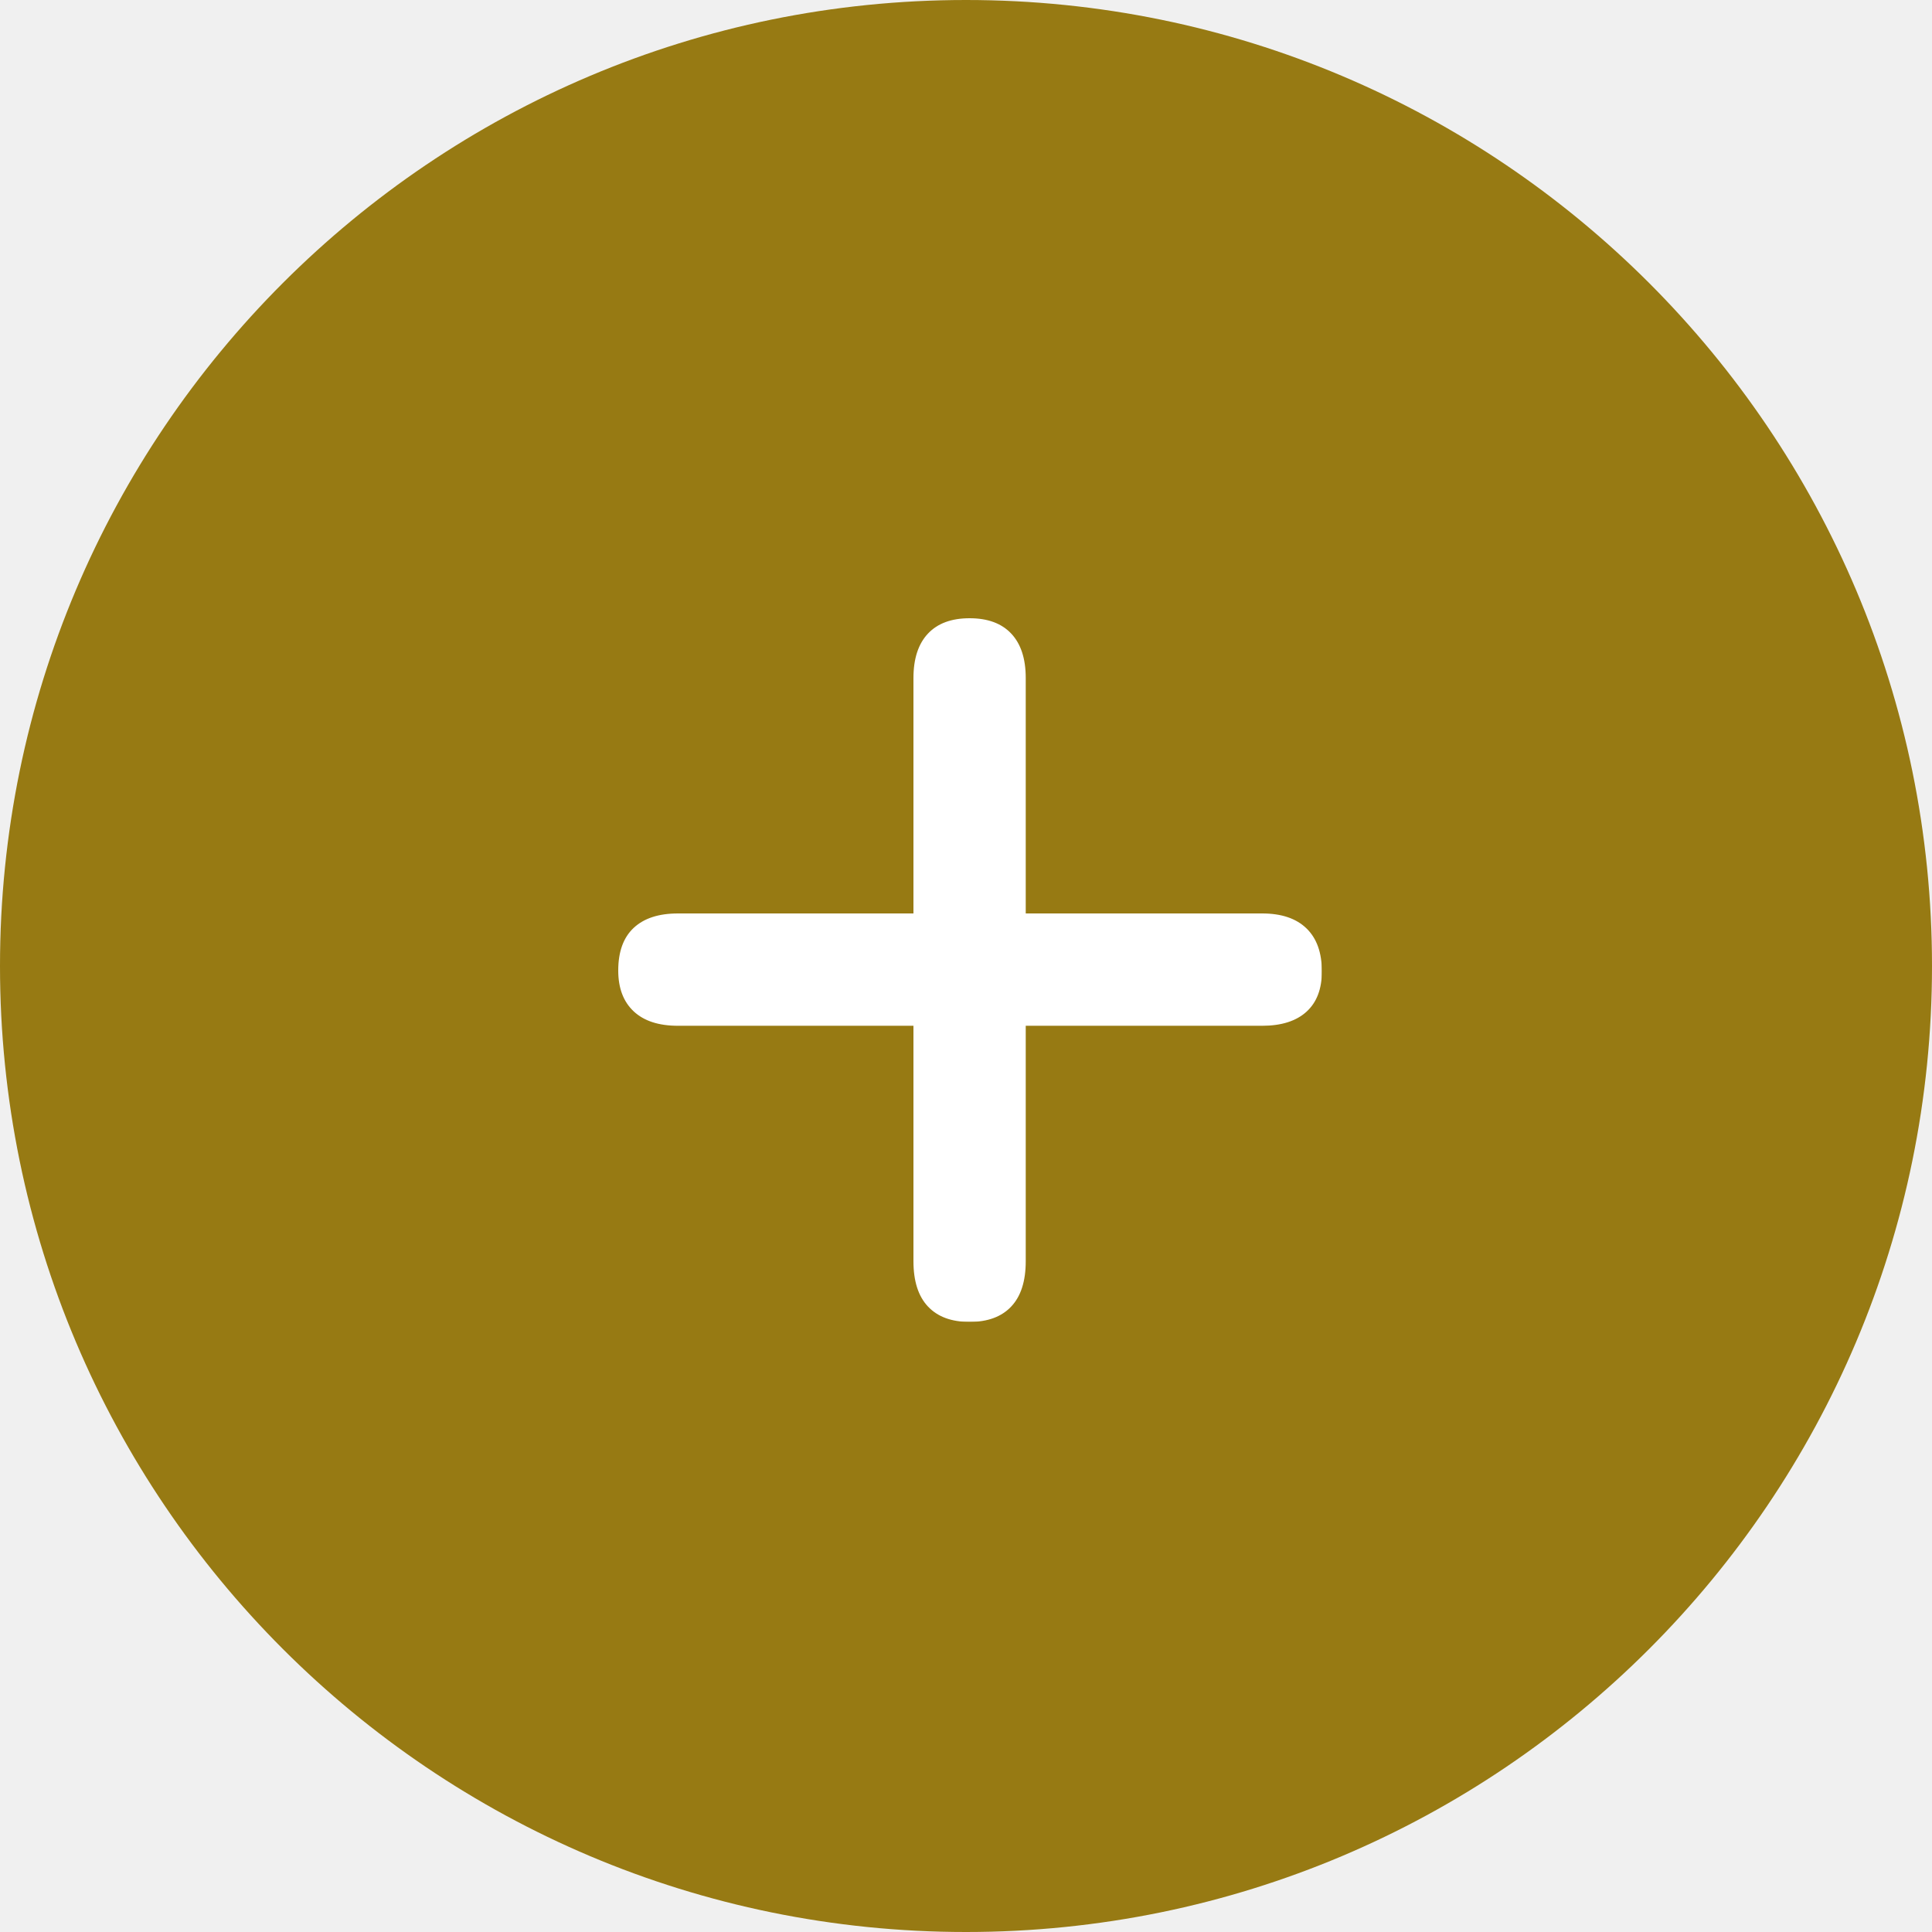
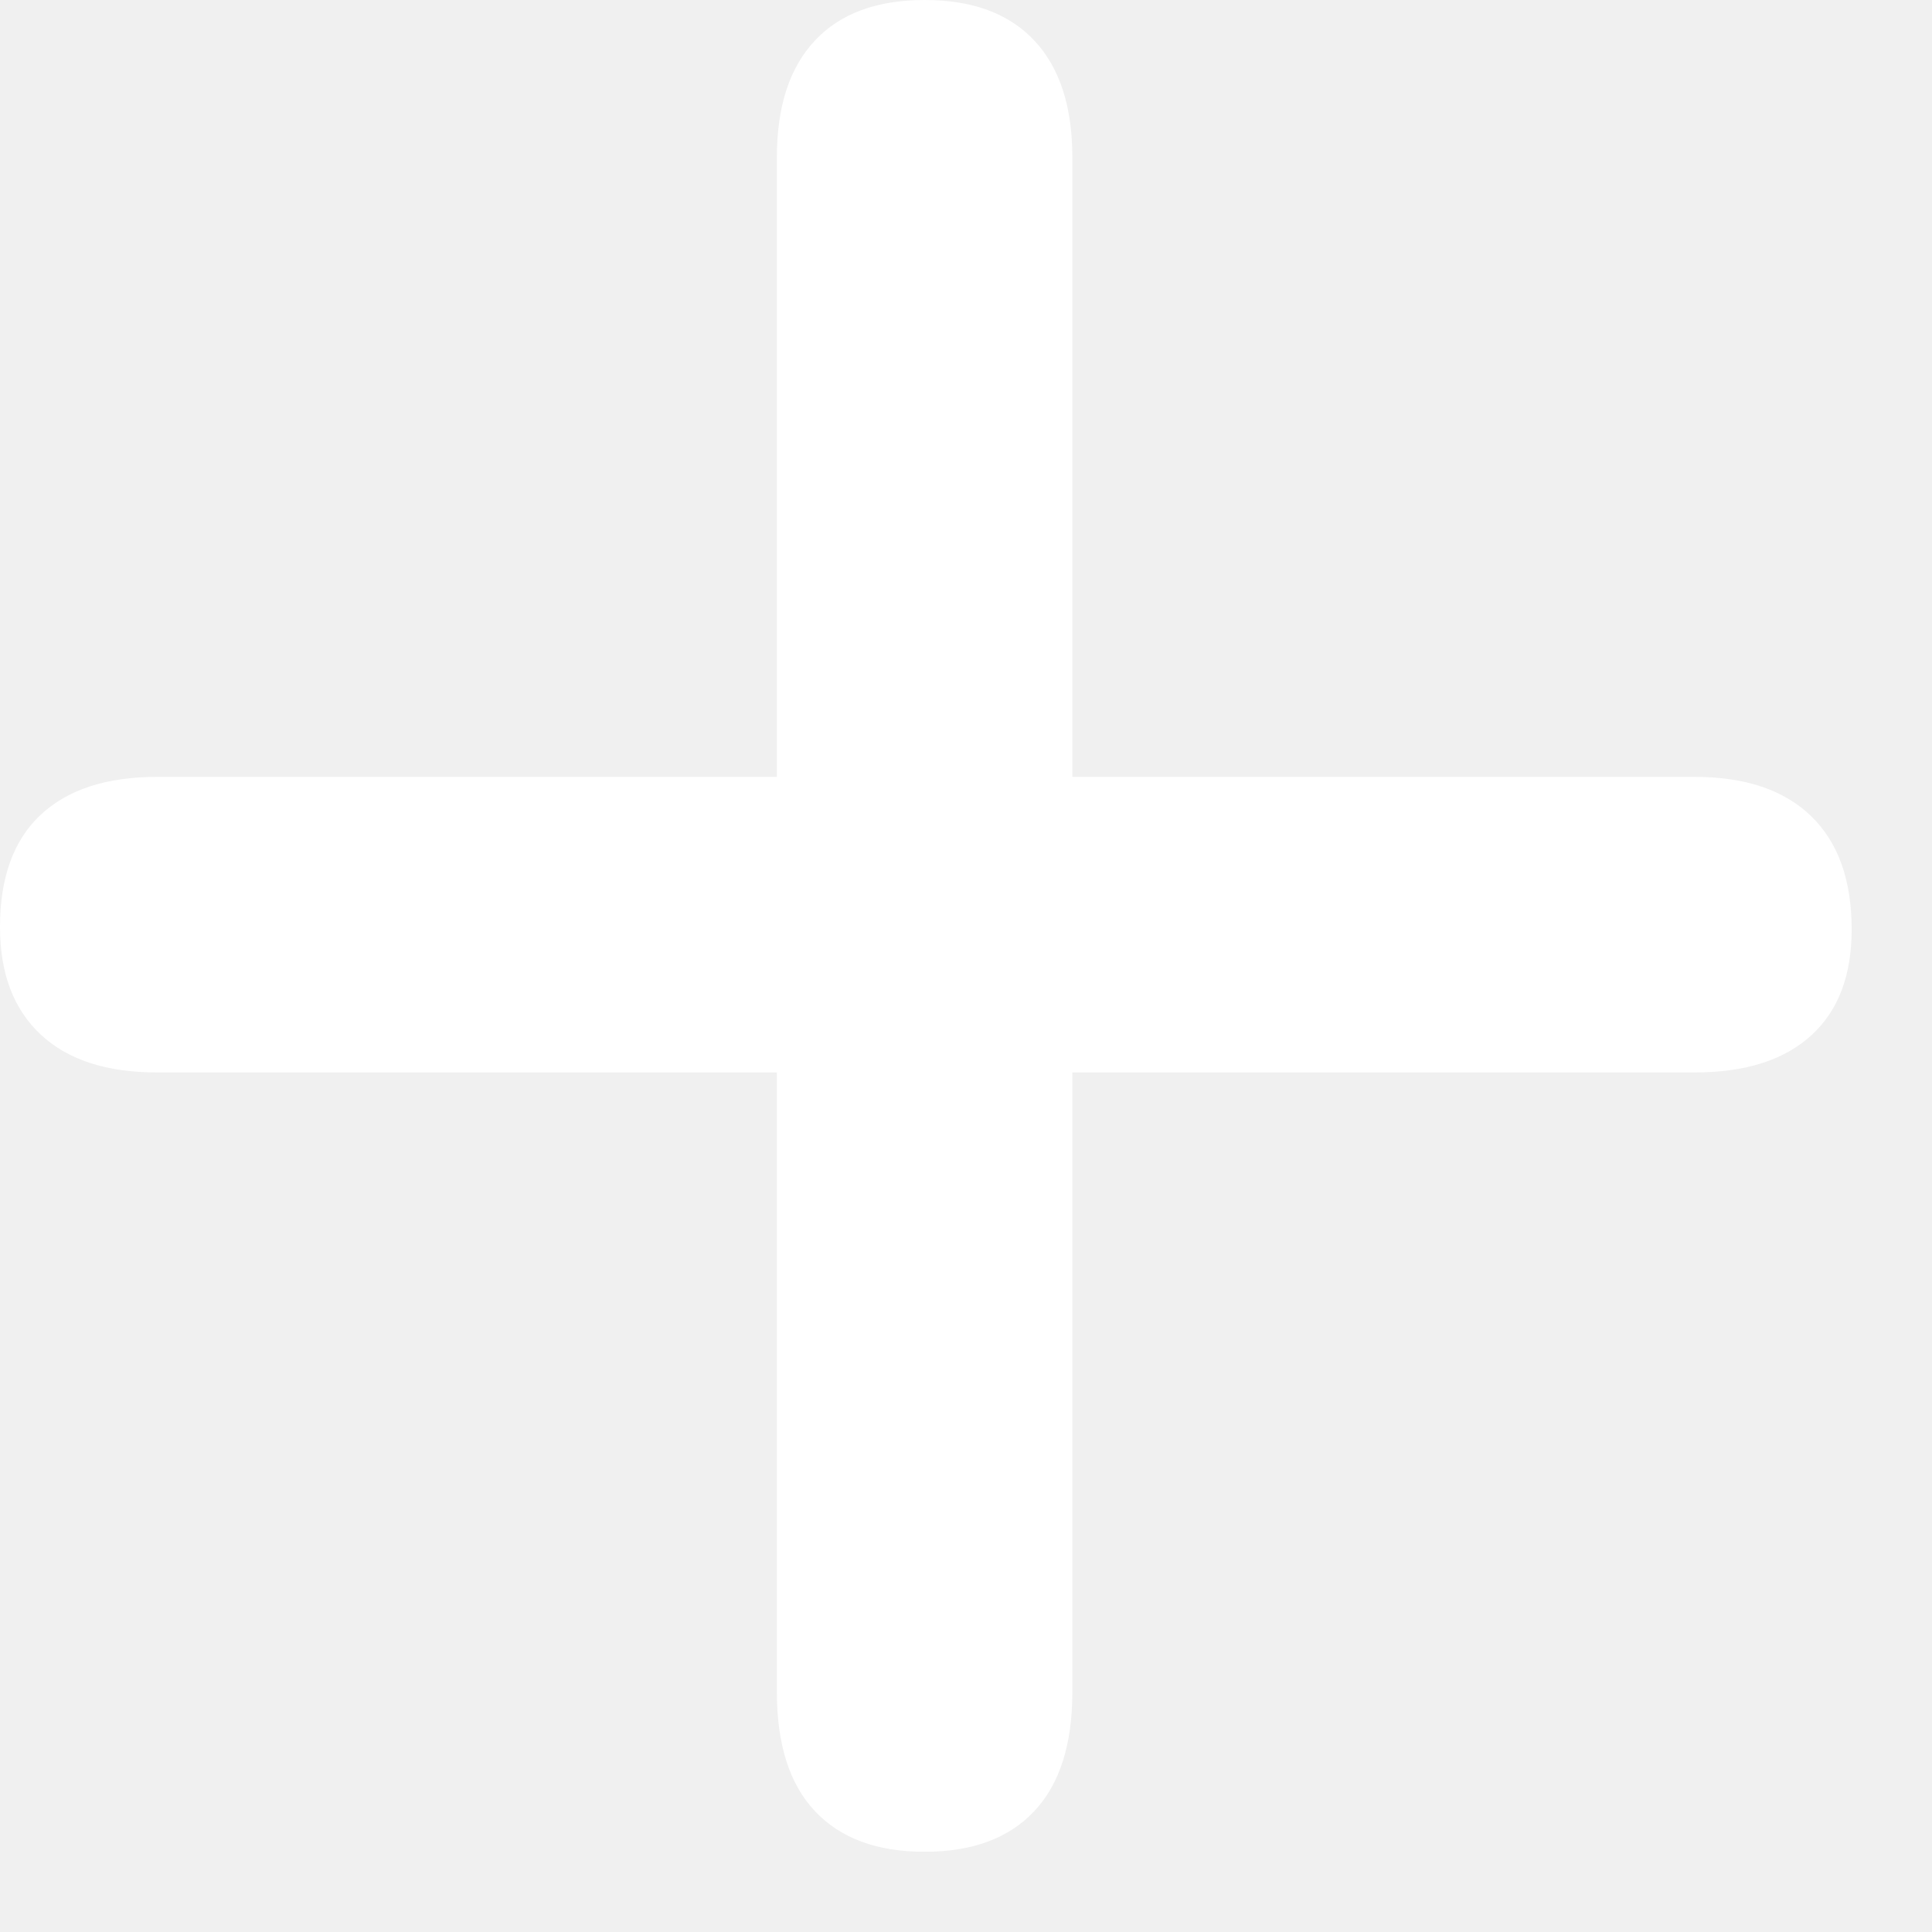
- <svg xmlns="http://www.w3.org/2000/svg" xmlns:xlink="http://www.w3.org/1999/xlink" width="50" height="50">
+ <svg xmlns="http://www.w3.org/2000/svg" xmlns:xlink="http://www.w3.org/1999/xlink" width="19" height="19">
  <defs>
    <path id="a" d="M0 0h18.21v18.21H0z" />
  </defs>
  <g fill="none" fill-rule="evenodd">
-     <path d="M50 25c0 13.807-11.193 25-25 25S0 38.807 0 25 11.193 0 25 0s25 11.193 25 25" fill="#977A13" />
-     <g transform="translate(16 16)">
-       <mask id="b" fill="#fff">
-         <use xlink:href="#a" />
-       </mask>
-       <path d="M17.812 8.027c.266.258.398.629.398 1.113 0 .453-.132.801-.398 1.043-.266.242-.648.364-1.148.364h-6.118v6.093c0 .516-.125.907-.375 1.172-.25.266-.609.399-1.078.399-.469 0-.828-.133-1.078-.399-.25-.265-.375-.656-.375-1.172v-6.093H1.546c-.5 0-.882-.125-1.148-.375C.132 9.922 0 9.57 0 9.117c0-.485.132-.852.398-1.102.266-.25.648-.375 1.148-.375H7.64V1.547c0-.5.125-.883.375-1.149S8.624 0 9.093 0c.469 0 .828.132 1.078.398.25.266.375.649.375 1.149V7.64h6.118c.5 0 .882.129 1.148.387" fill="#FFF" mask="url(#b)" />
-     </g>
+     <mask id="b" fill="#fff">
+       <use xlink:href="#a" />
+     </mask>
+     <path d="M17.812 8.027c.266.258.398.629.398 1.113 0 .453-.132.801-.398 1.043-.266.242-.648.364-1.148.364h-6.118v6.093c0 .516-.125.907-.375 1.172-.25.266-.609.399-1.078.399-.469 0-.828-.133-1.078-.399-.25-.265-.375-.656-.375-1.172v-6.093H1.546c-.5 0-.882-.125-1.148-.375C.132 9.922 0 9.57 0 9.117c0-.485.132-.852.398-1.102.266-.25.648-.375 1.148-.375H7.64V1.547c0-.5.125-.883.375-1.149S8.624 0 9.093 0c.469 0 .828.132 1.078.398.25.266.375.649.375 1.149V7.64h6.118c.5 0 .882.129 1.148.387" fill="#FFF" mask="url(#b)" />
  </g>
</svg>
